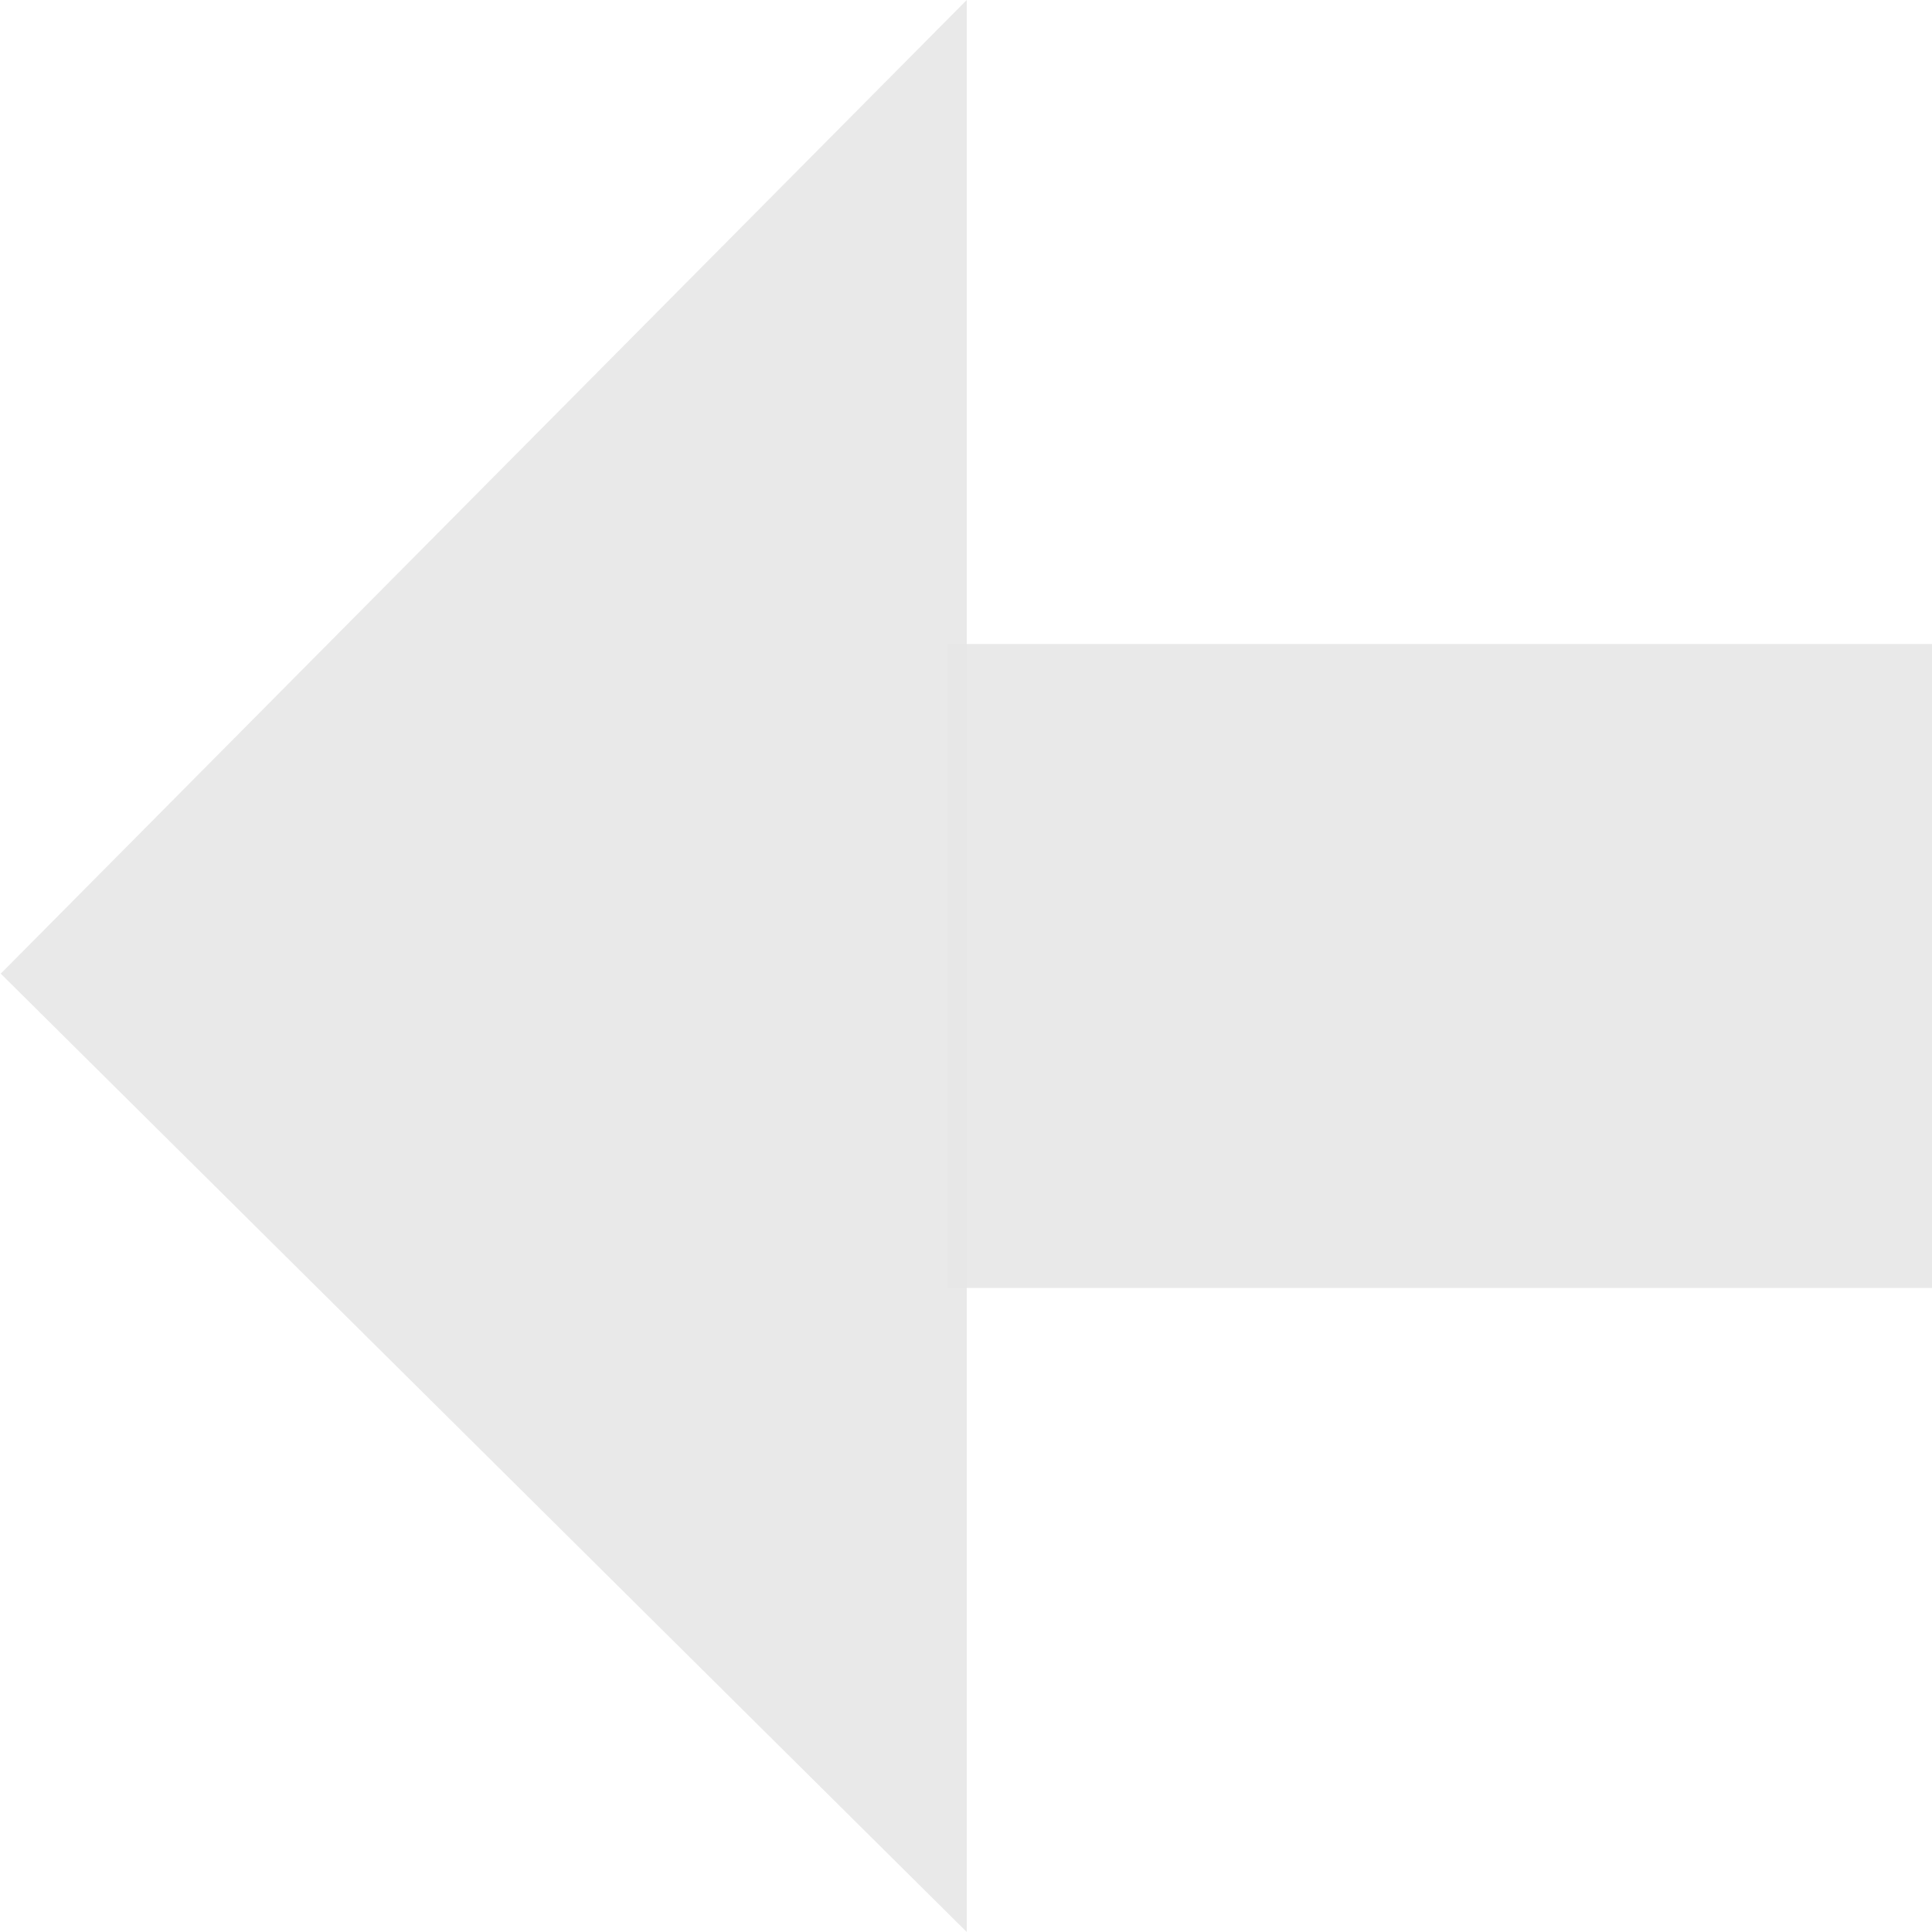
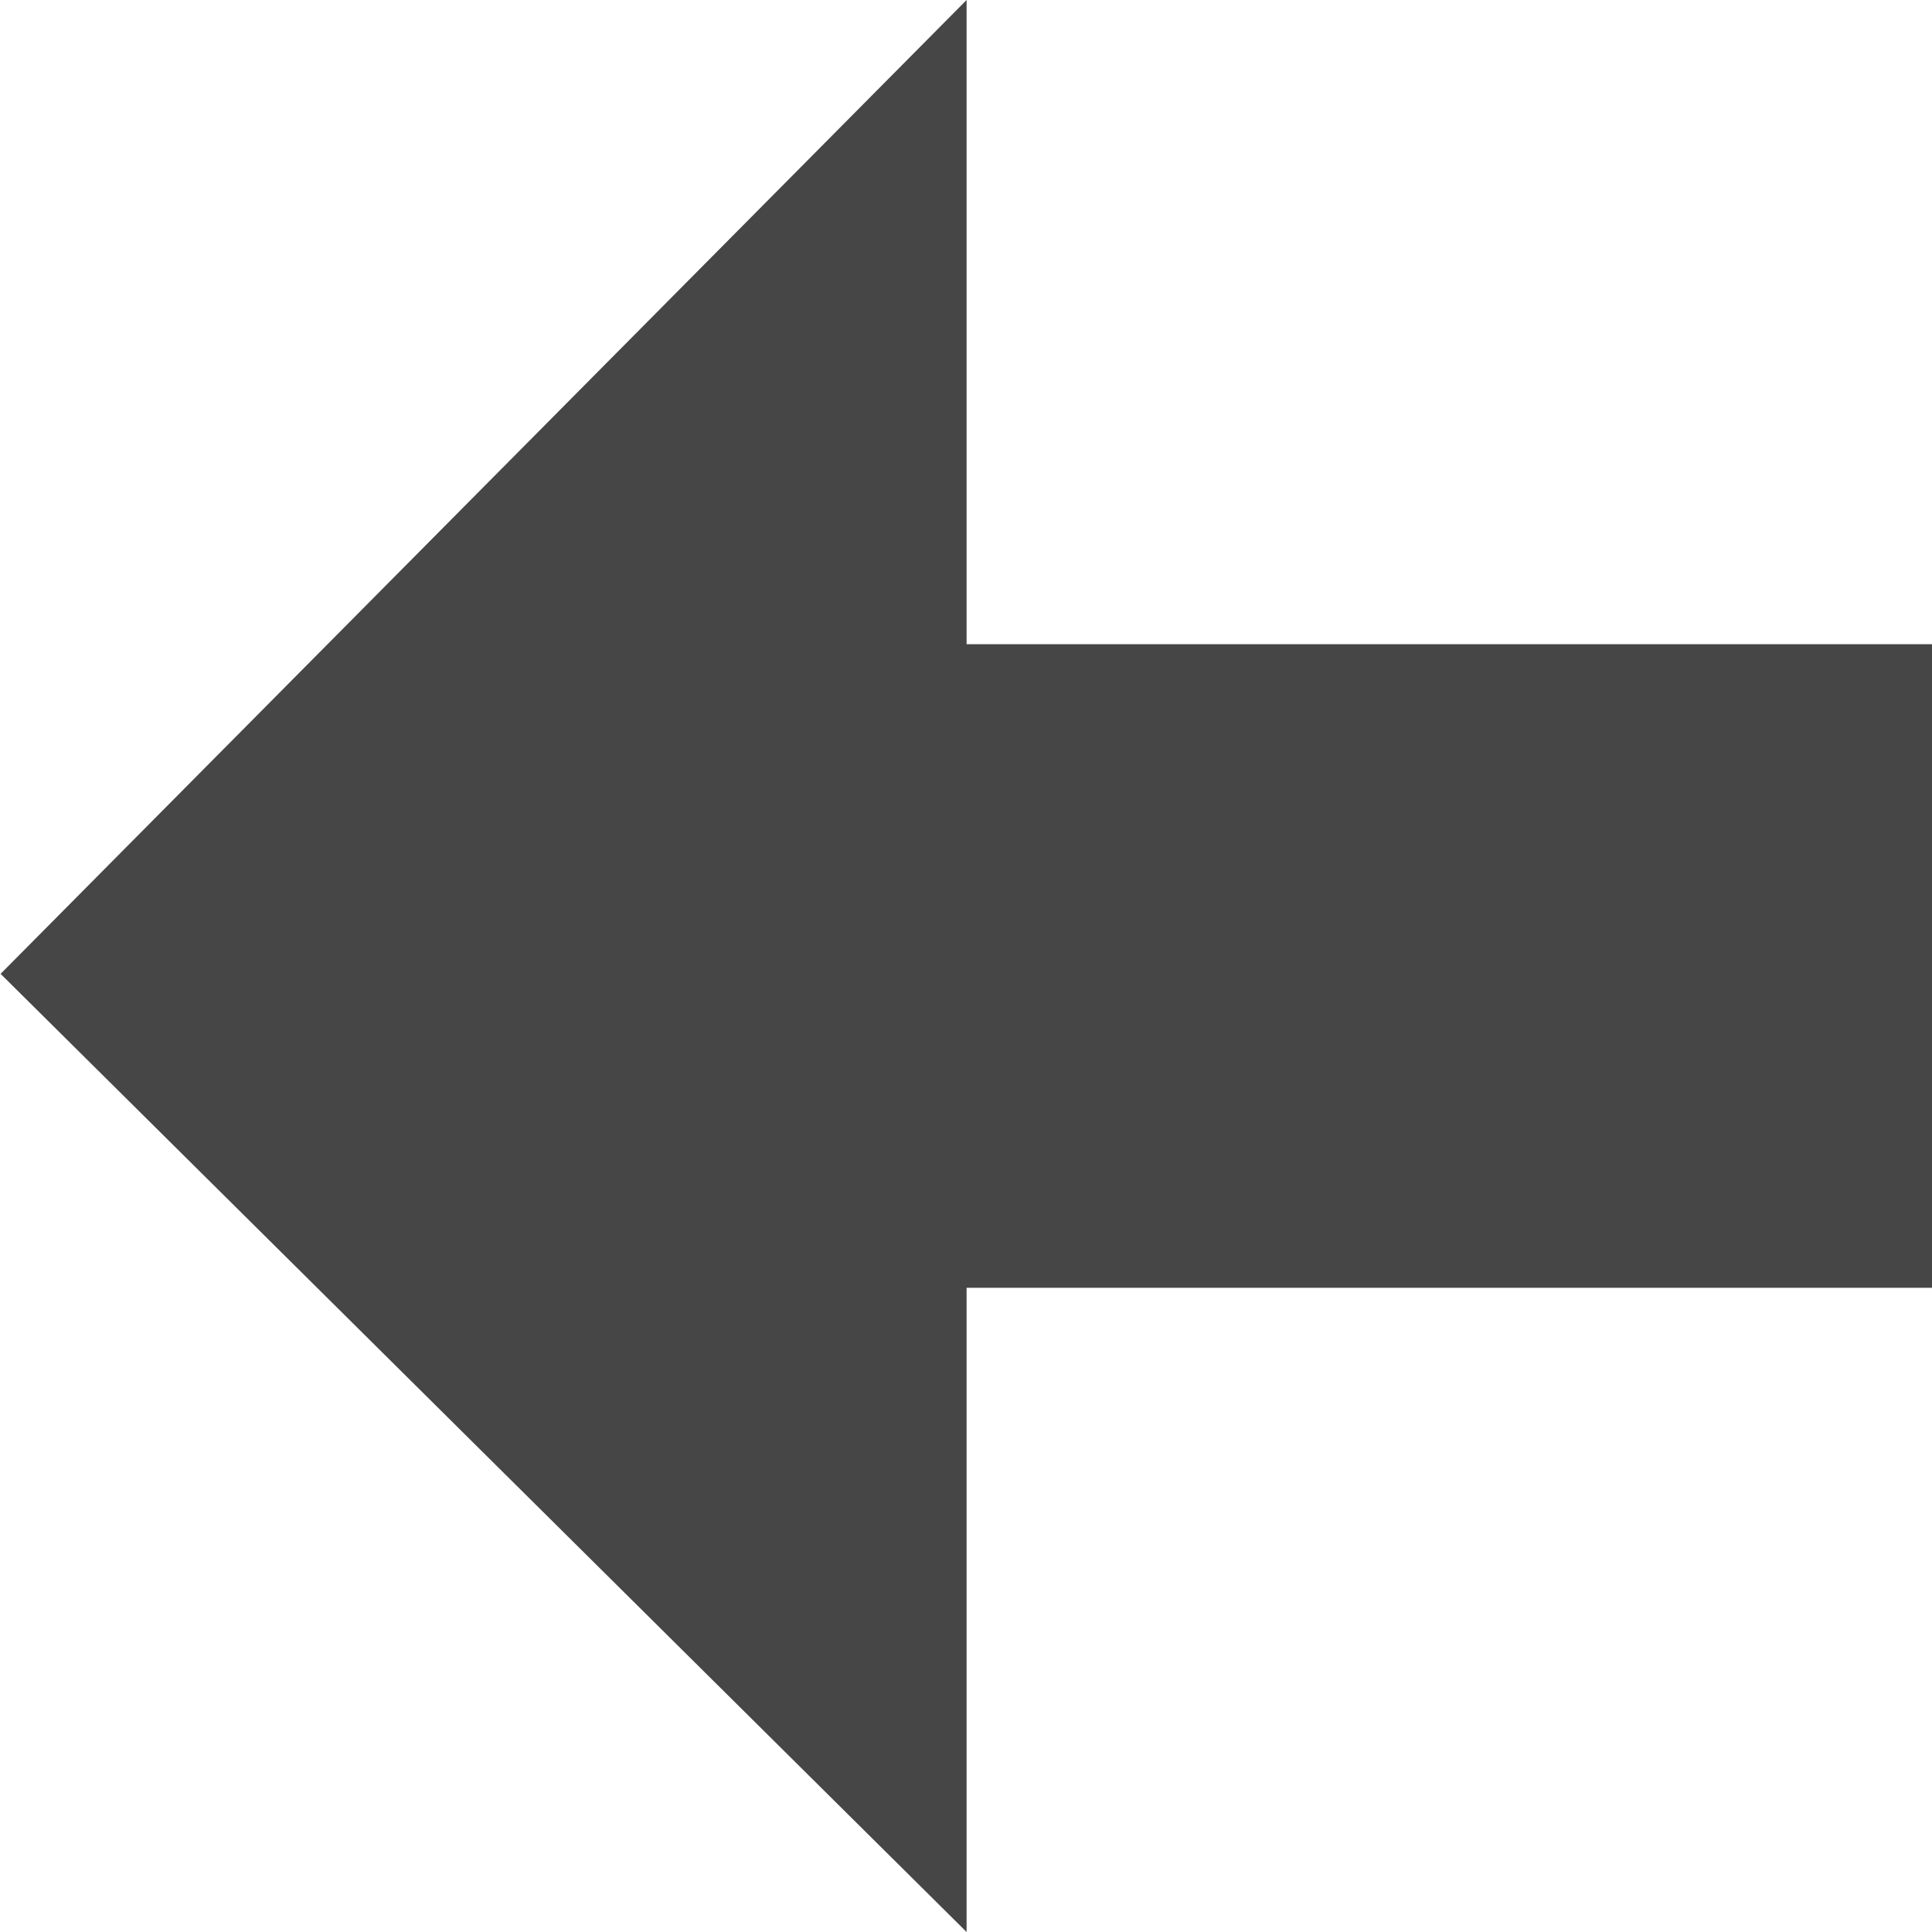
- <svg xmlns="http://www.w3.org/2000/svg" height="100%" width="100%" version="1.1" viewBox="0 0 100 100">
-   <g transform="matrix(-1,0,0,-1,100.0001,1052.362)">
-     <g fill-opacity="0.906" fill-rule="nonzero" transform="matrix(0,1,-1,0,1052.362,952.3622)" fill="#e6e6e6">
-       <path d="m100,1002.4-100,0,49.604-50z" />
-       <rect ry="0" height="51" width="33.333" y="1001.4" x="33.334" />
-     </g>
-   </g>
+ <svg xmlns="http://www.w3.org/2000/svg" id="svg2" height="100%" width="100%" version="1.1" viewBox="0 0 100 100">
+   <path id="path8" d="M50.031,0l-50,50.406,50,49.594v-33.344h49.999v-33.312h-49.999v-33.344z" fill-opacity="0.906" fill-rule="nonzero" fill="#333" />
</svg>
